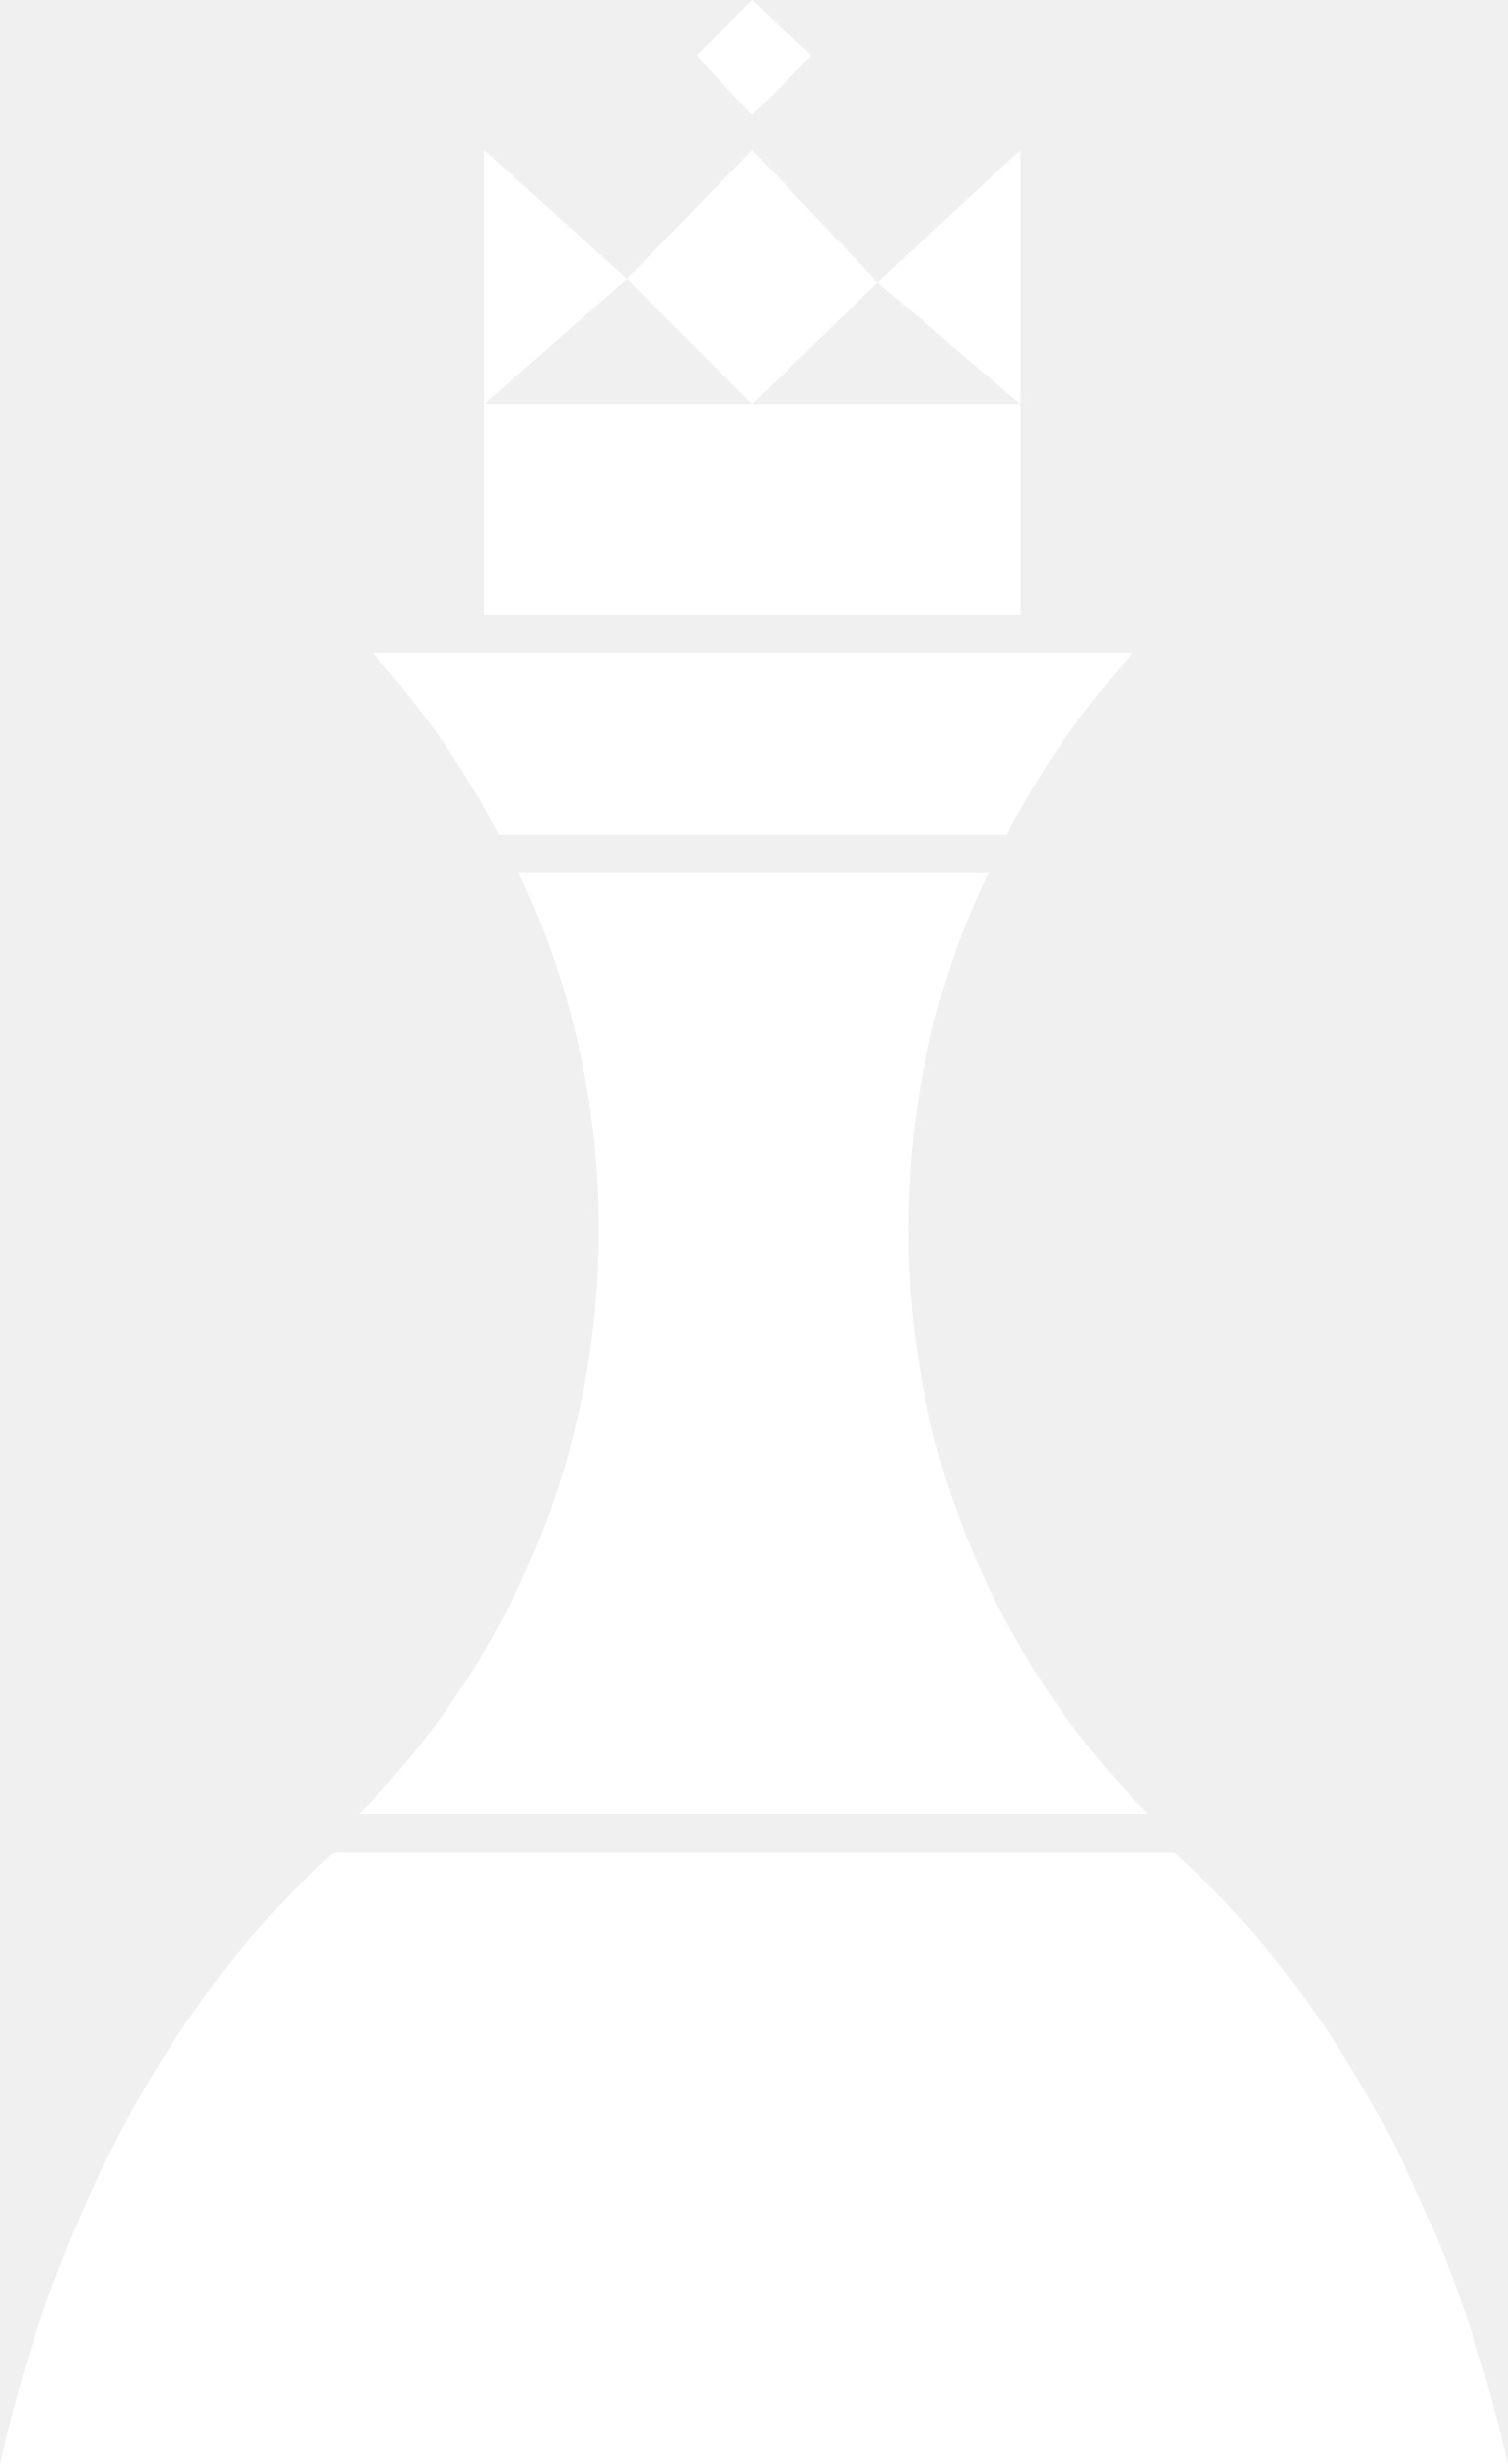
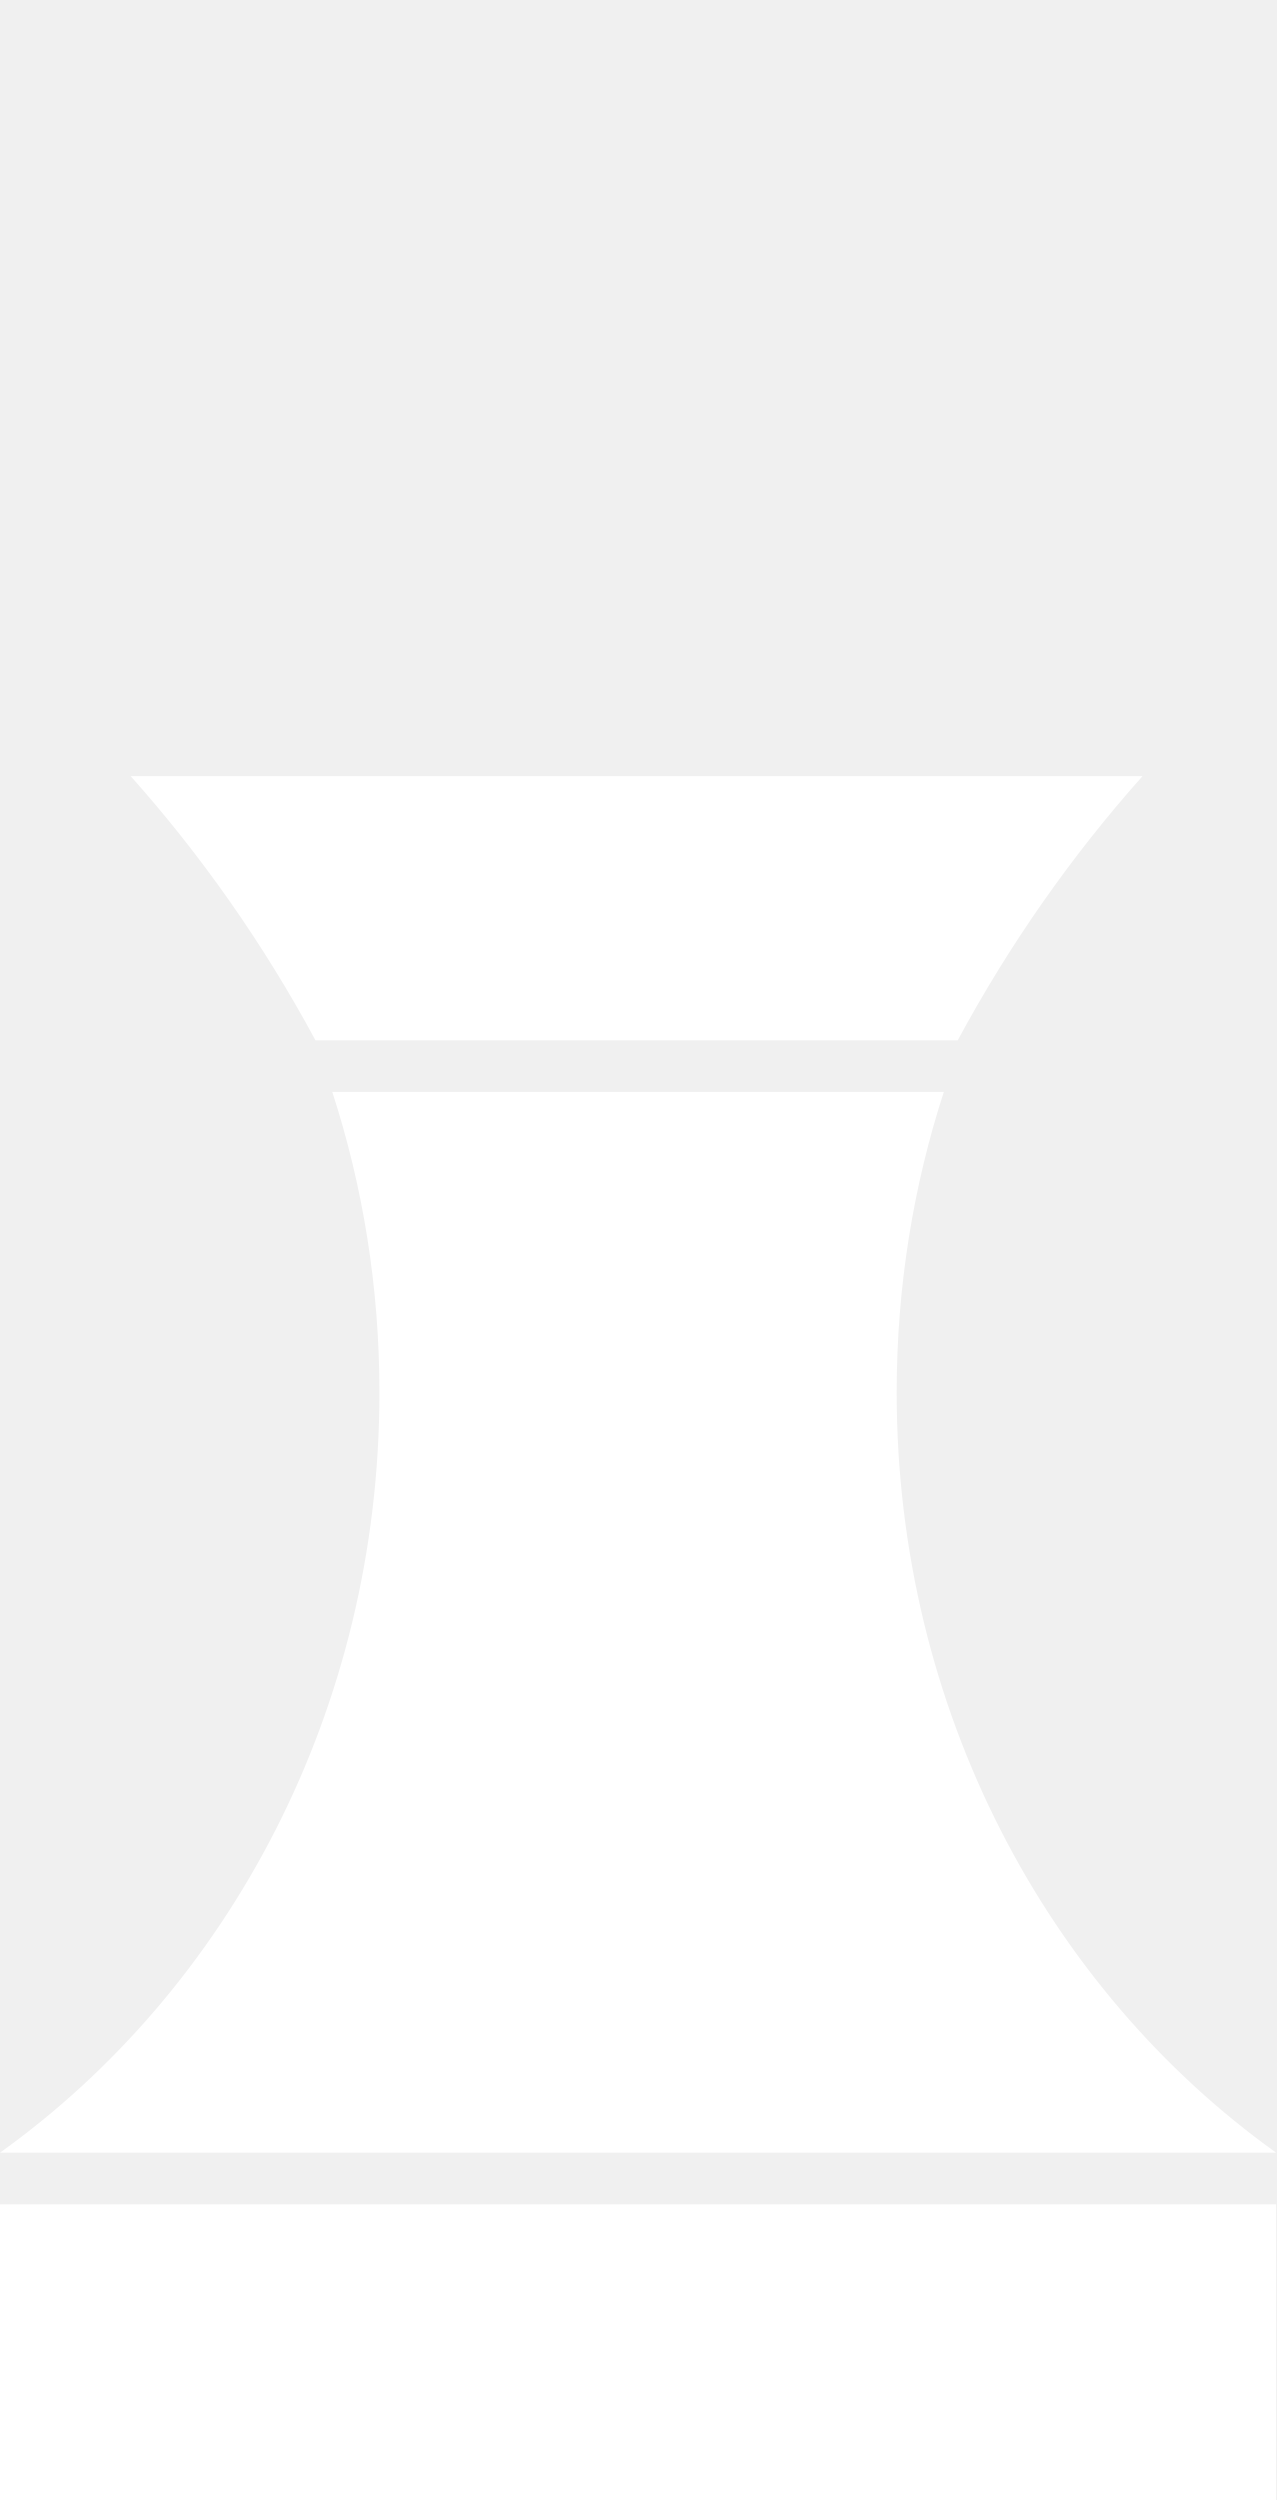
- <svg xmlns="http://www.w3.org/2000/svg" width="205" height="335" viewBox="0 0 205 335" fill="none">
-   <path d="M159.647 251.852C180.926 270.892 197.195 300.249 205 335L-2.92866e-05 335C7.805 300.249 24.074 270.892 45.353 251.852L159.647 251.852Z" fill="white" />
-   <path d="M85.227 37.913L102.272 20.378L119.318 38.386L102.272 54.973L85.227 37.913Z" fill="white" />
-   <path d="M94.697 7.583L102.272 8.94093e-06L110.322 7.583L102.272 15.639L94.697 7.583Z" fill="white" />
-   <path d="M119.318 38.386L138.731 20.378L138.731 54.973L119.318 38.386Z" fill="white" />
-   <path d="M85.227 37.913L65.814 54.973L65.814 20.378L85.227 37.913Z" fill="white" />
-   <path d="M65.814 54.973L138.731 54.973L138.731 83.615L65.814 83.615L65.814 54.973Z" fill="white" />
-   <path d="M48.769 246.639C68.947 226.291 81.423 198.203 81.423 167.183C81.423 149.816 77.513 133.369 70.53 118.684L134.351 118.684C127.368 133.369 123.457 149.816 123.457 167.183C123.457 198.203 135.934 226.291 156.112 246.639L48.769 246.639Z" fill="white" />
-   <path d="M67.809 113.471L136.867 113.471C141.547 104.477 147.325 96.197 154.014 88.828L50.663 88.828C57.351 96.197 63.129 104.477 67.809 113.471Z" fill="white" />
+ <svg xmlns="http://www.w3.org/2000/svg" width="171" height="335" viewBox="0 0 171 335" fill="none">
+   <path d="M153.1 104L17.509 104C27.019 114.671 35.349 126.552 42.275 139.405L128.334 139.405C135.261 126.552 143.59 114.671 153.1 104Z" fill="white" />
+   <path d="M-1.6126e-05 288.46C30.654 266.511 50.844 229.075 50.844 186.582C50.844 172.478 48.62 158.932 44.527 146.323L126.472 146.323C122.38 158.932 120.155 172.478 120.155 186.582C120.155 229.075 140.345 266.511 170.999 288.46L-1.6126e-05 288.46Z" fill="white" />
+   <path d="M0.001 295.378L171 295.378L171 335L0.001 335L0.001 295.378Z" fill="white" />
</svg>
